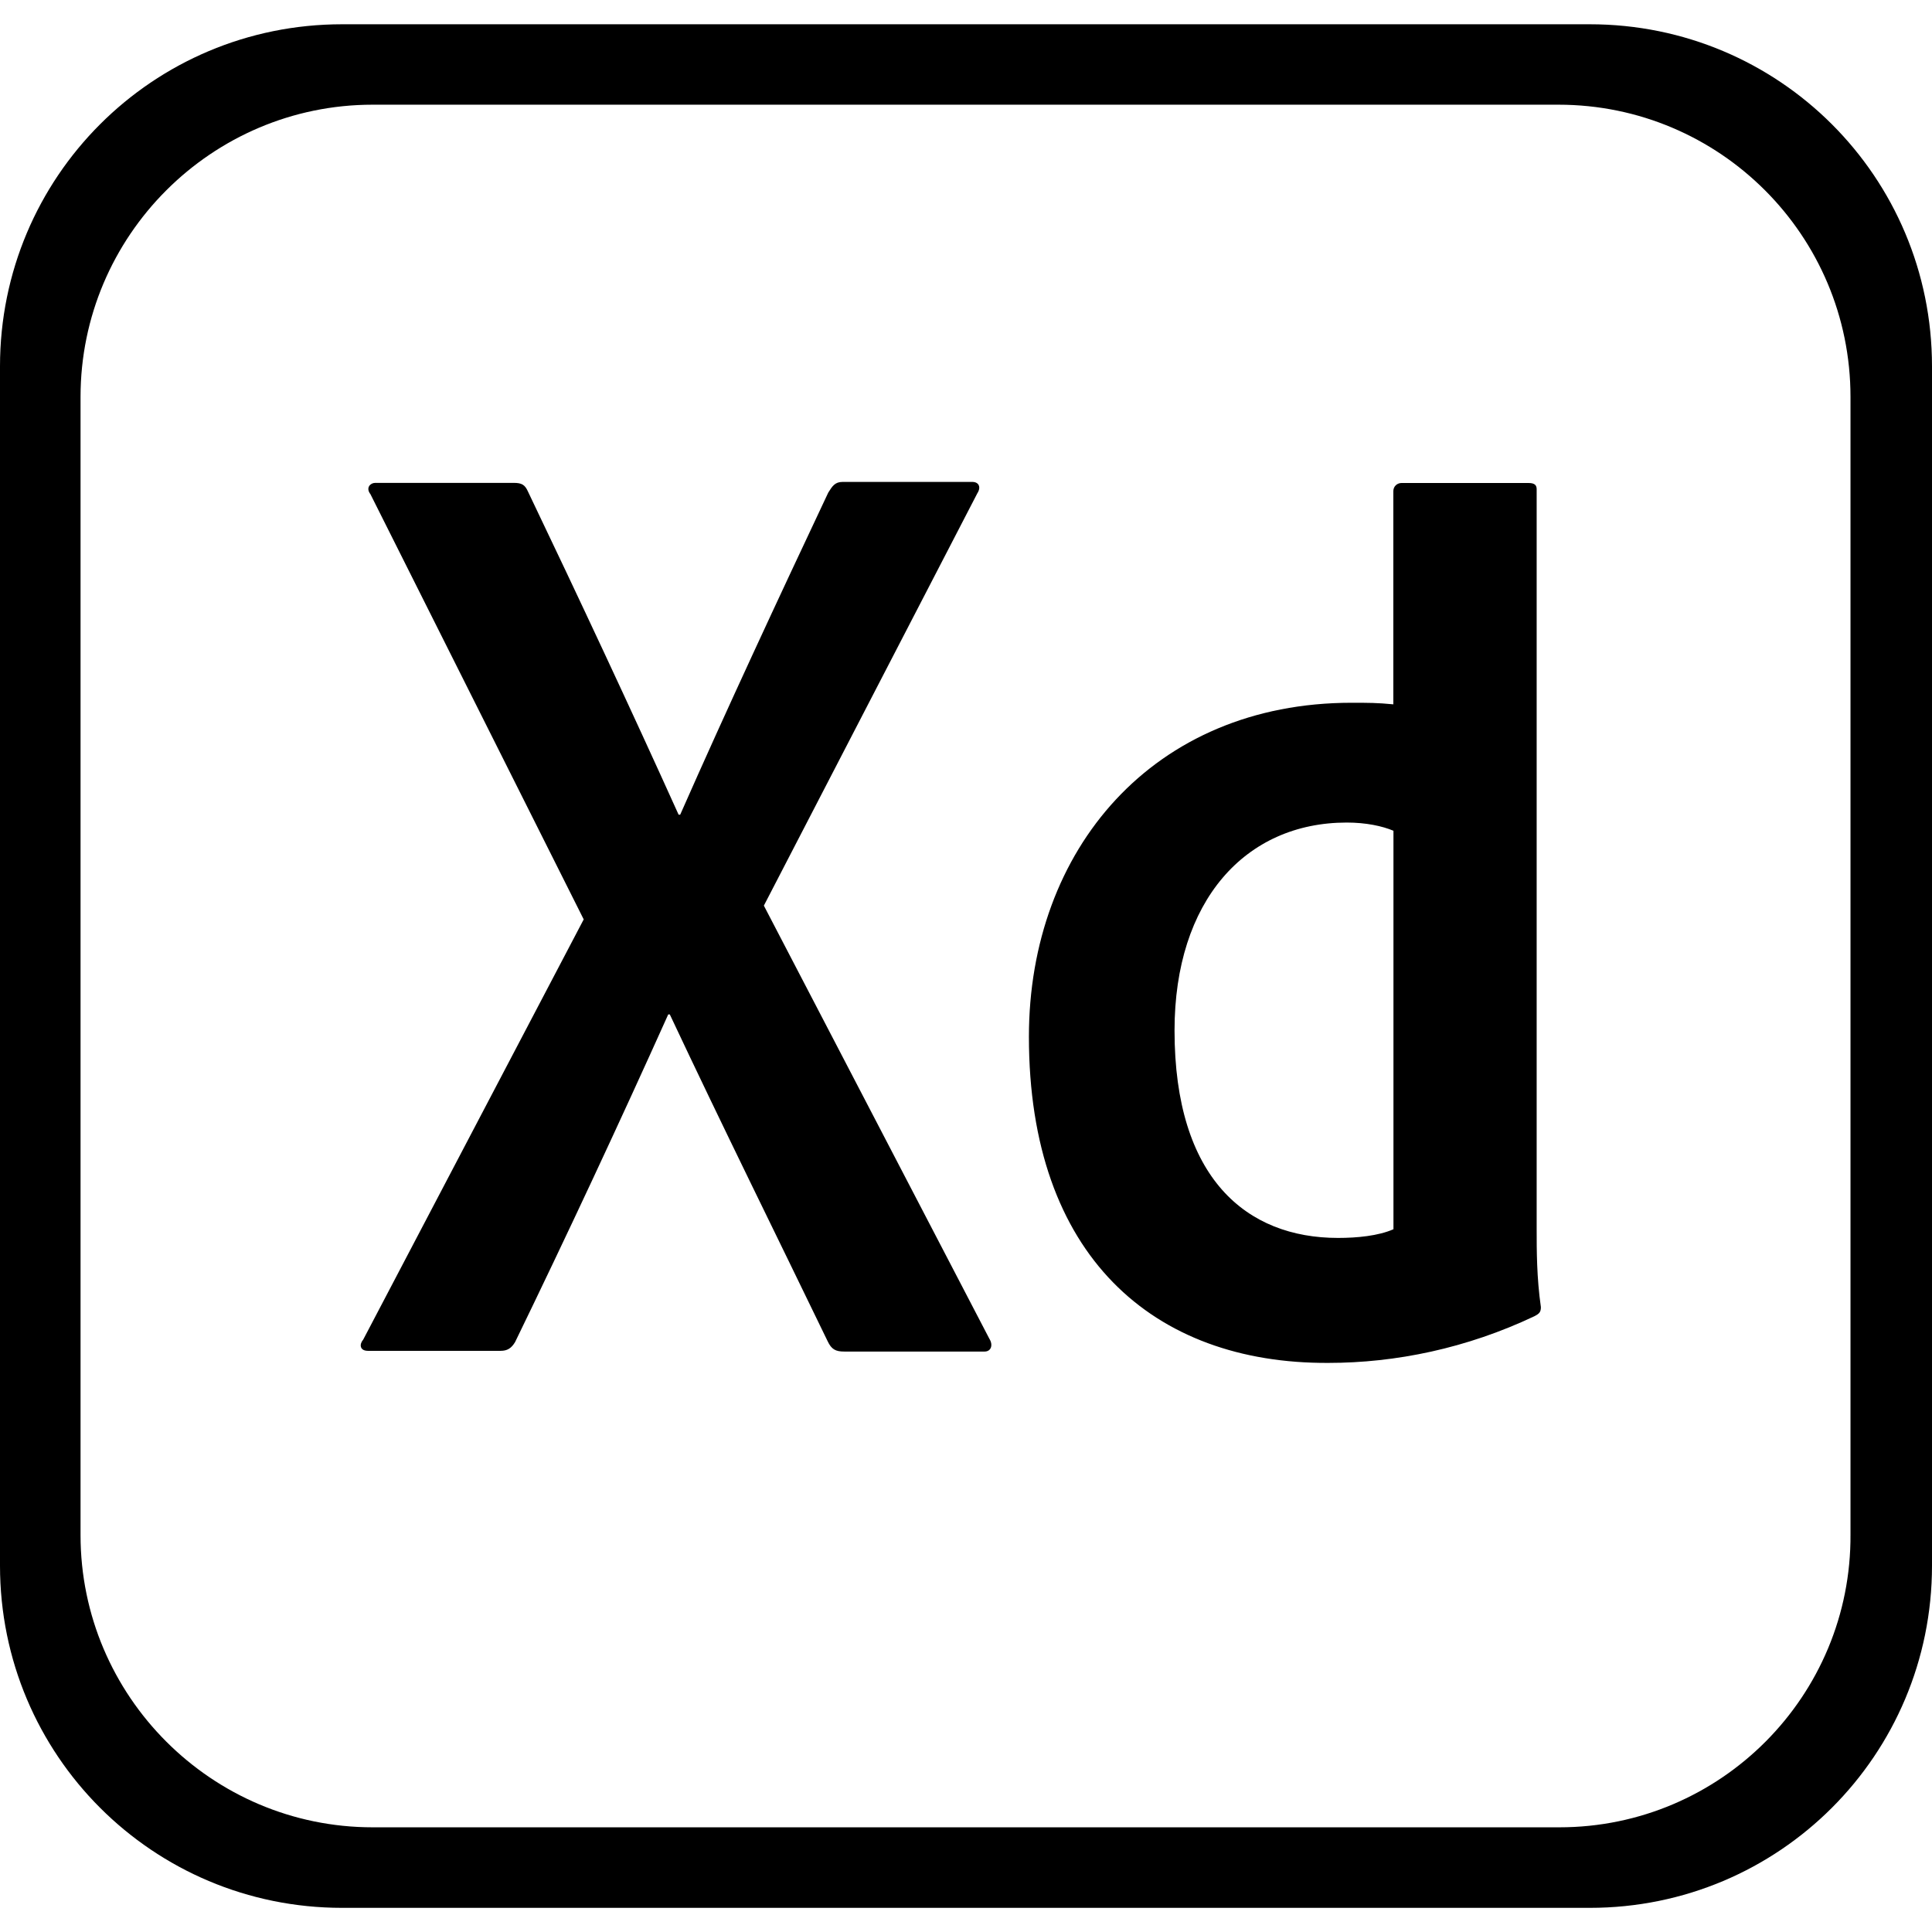
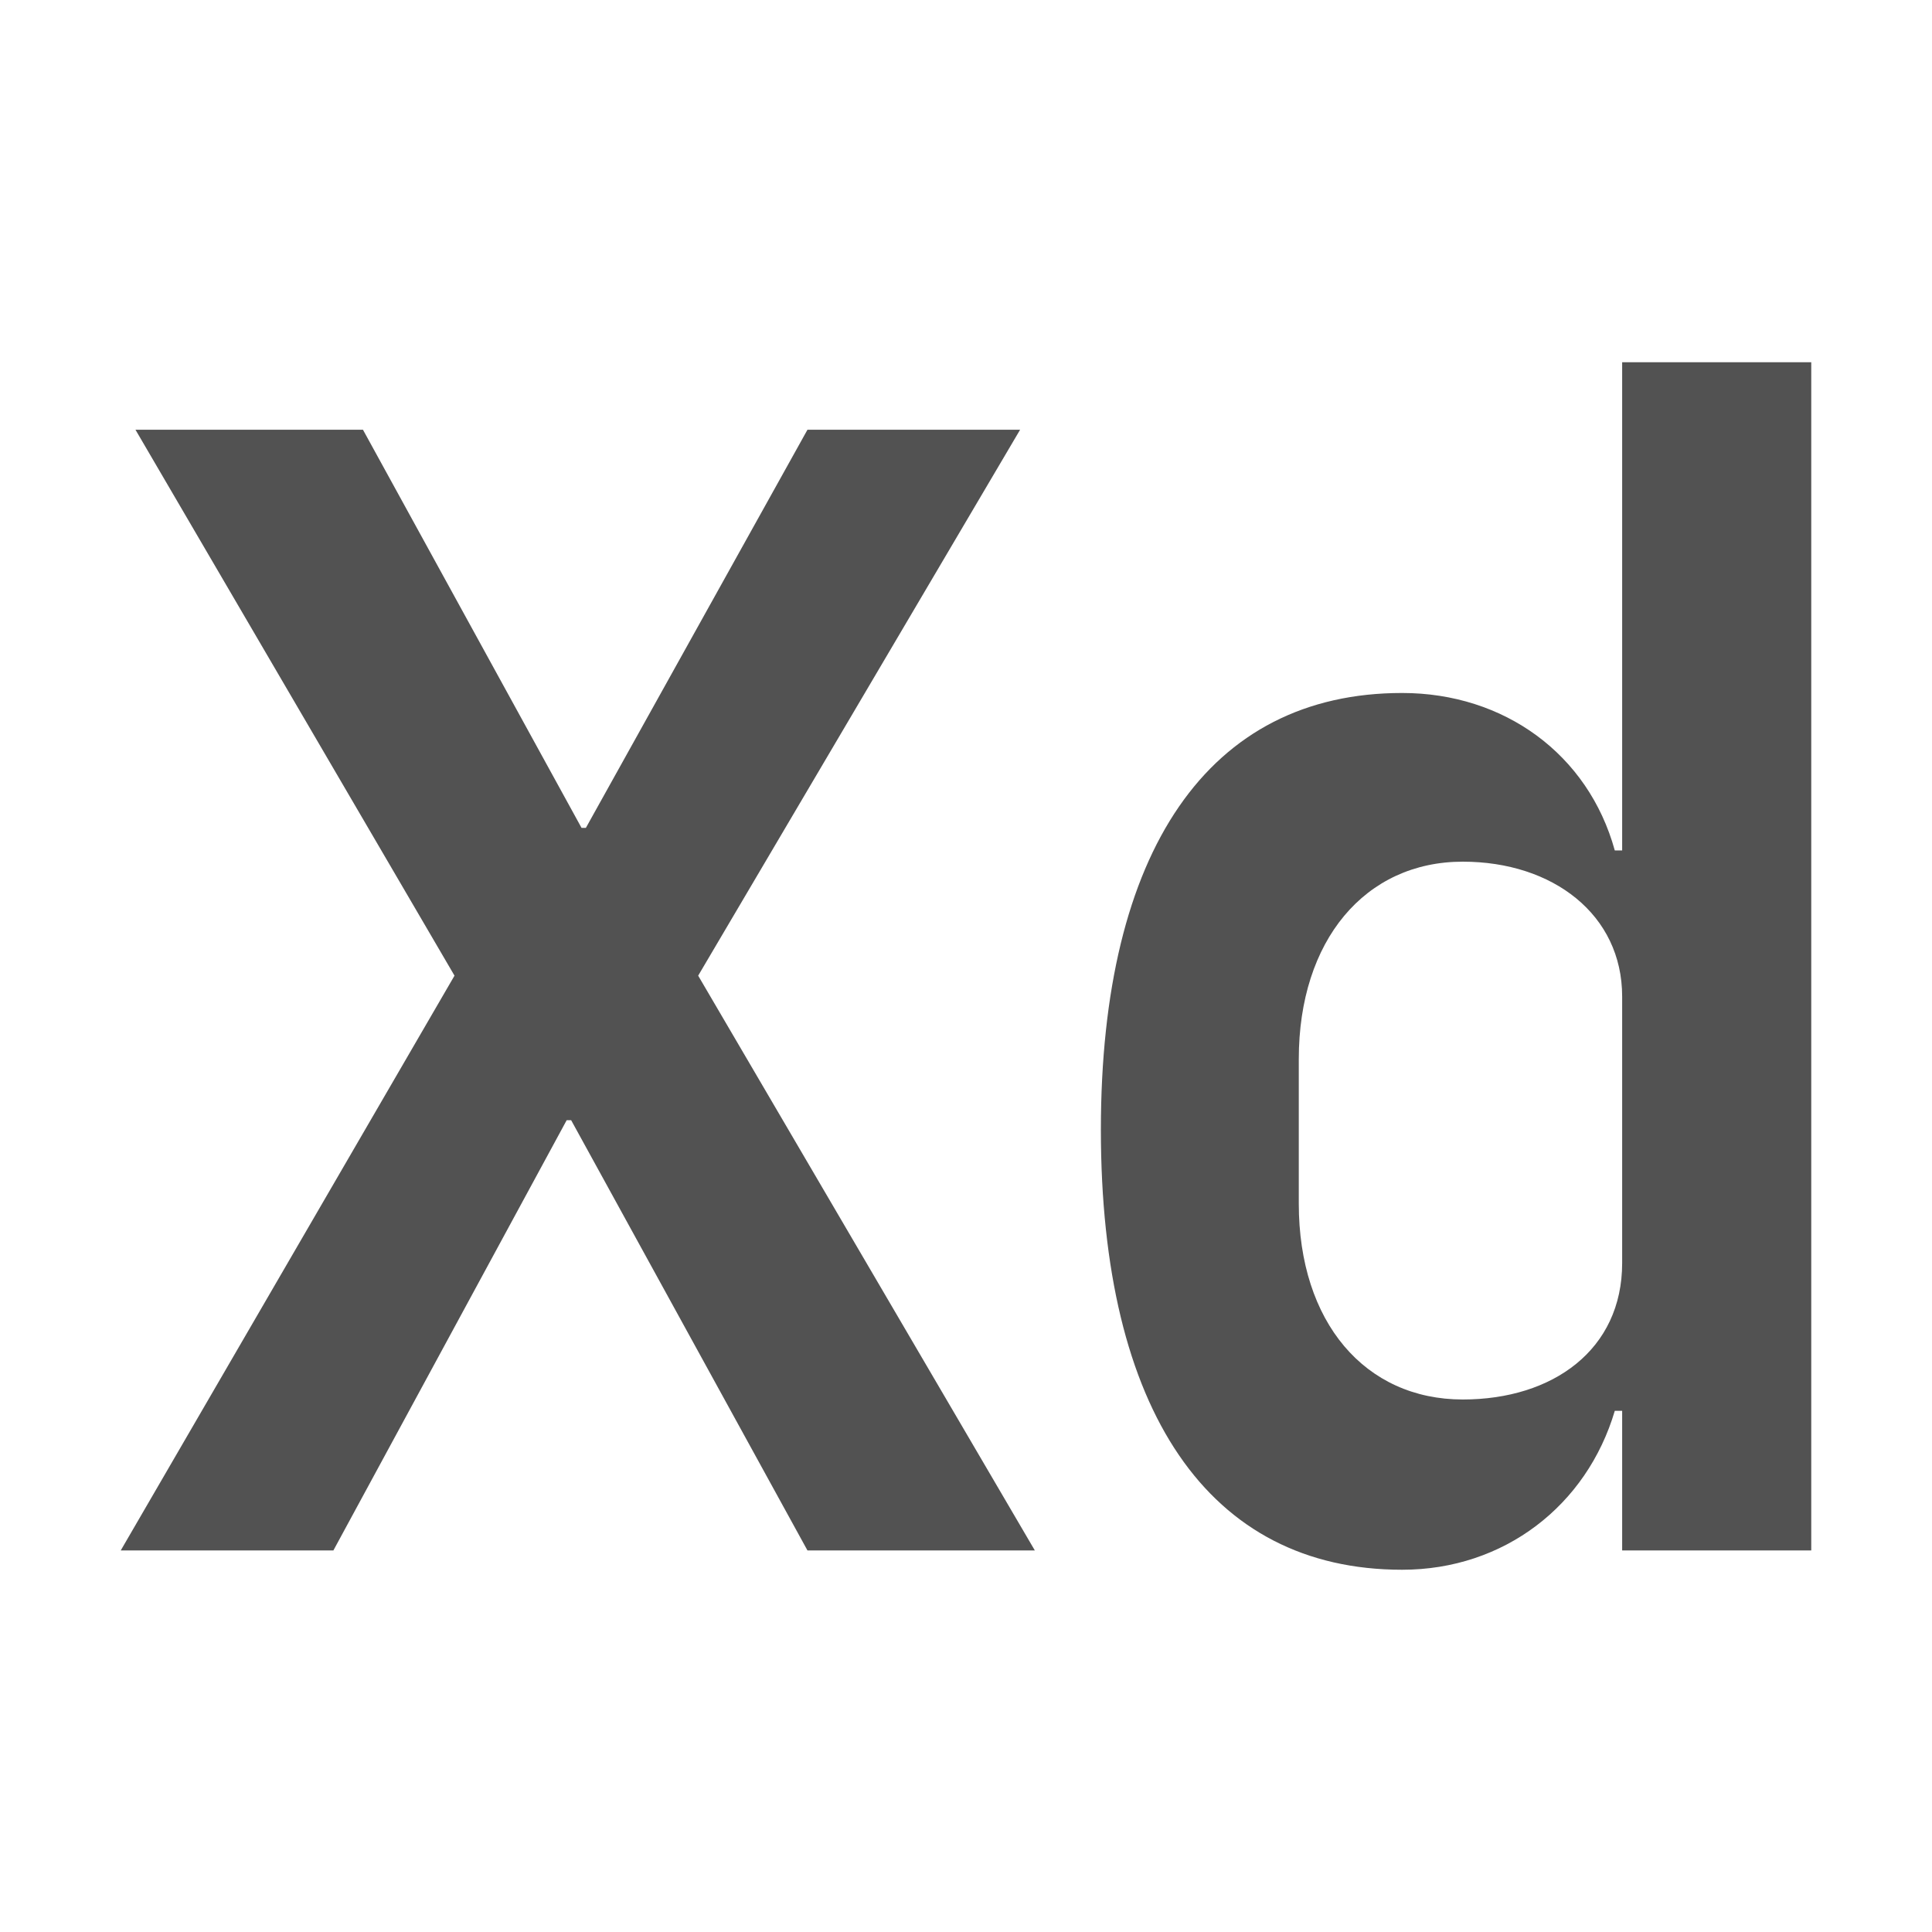
<svg xmlns="http://www.w3.org/2000/svg" width="16" height="16" viewBox="0 0 16 16" fill="none">
-   <path d="M13.166 0.201H2.833C1.265 0.201 -0 1.466 -0 3.034V12.966C-0 14.534 1.265 15.8 2.833 15.8H13.166C14.735 15.8 16 14.534 16 12.966V3.034C16 1.466 14.735 0.201 13.166 0.201ZM15.325 12.706C15.334 14.044 14.25 15.133 12.914 15.133H3.086C1.753 15.133 0.667 14.046 0.667 12.713V3.287C0.667 1.953 1.753 0.867 3.086 0.867H12.906C14.242 0.867 15.325 1.95 15.325 3.287V12.706ZM6.326 7.5L8.193 11.086C8.227 11.14 8.207 11.193 8.154 11.193H6.992C6.92 11.193 6.886 11.175 6.854 11.107C6.428 10.226 5.992 9.347 5.547 8.401H5.534C5.133 9.293 4.693 10.235 4.266 11.114C4.235 11.166 4.201 11.187 4.146 11.187H3.047C2.979 11.187 2.974 11.133 3.008 11.094L4.834 7.614L3.068 4.093C3.026 4.039 3.068 3.999 3.107 3.999H4.253C4.32 3.999 4.347 4.013 4.373 4.072C4.794 4.952 5.219 5.859 5.62 6.747H5.633C6.021 5.867 6.448 4.952 6.859 4.08C6.893 4.026 6.914 3.991 6.979 3.991H8.052C8.106 3.991 8.127 4.034 8.094 4.085L6.326 7.5ZM8.521 8.586C8.521 7.034 9.552 5.82 11.193 5.82C11.333 5.82 11.406 5.82 11.539 5.833V4.068C11.539 4.026 11.572 4 11.607 4H12.659C12.713 4 12.726 4.021 12.726 4.052V10.175C12.726 10.354 12.726 10.581 12.761 10.825C12.761 10.867 12.747 10.88 12.706 10.901C12.146 11.166 11.56 11.287 11 11.287C9.552 11.294 8.521 10.401 8.521 8.586ZM11.54 6.88C11.448 6.841 11.313 6.812 11.153 6.812C10.313 6.812 9.727 7.46 9.727 8.534C9.727 9.761 10.325 10.252 11.081 10.252C11.239 10.252 11.415 10.235 11.54 10.18V6.88Z" fill="#000000" />
+   <g clip-path="url(#clip0_44_4)">
+     <rect width="16" height="16" fill="none" />
+     <path d="M1 12.84H2.761L4.693 9.277H4.73L6.687 12.84H8.57L5.782 8.08L8.448 3.559H6.687L4.852 6.856H4.816L3.006 3.559H1.122L3.764 8.08L1 12.84Z" fill="#525252" />
+     <path d="M13.434 12.84H15V3H13.434V7.043H13.373C13.153 6.245 12.456 5.739 11.612 5.739C10.01 5.739 9.117 7.043 9.117 9.356C9.117 11.684 10.01 13 11.612 13C12.456 13 13.141 12.468 13.373 11.684H13.434V12.84ZM12.114 11.59C11.306 11.59 10.756 10.952 10.756 9.968V8.771C10.756 7.787 11.306 7.136 12.114 7.136C12.86 7.136 13.434 7.574 13.434 8.253V10.46C13.434 11.178 12.86 11.59 12.114 11.59Z" fill="#525252" />
+   </g>
+   <defs>
+     <clipPath id="clip0_44_4">
+       <rect width="16" height="16" fill="none" />
+     </clipPath>
+   </defs>
</svg>
